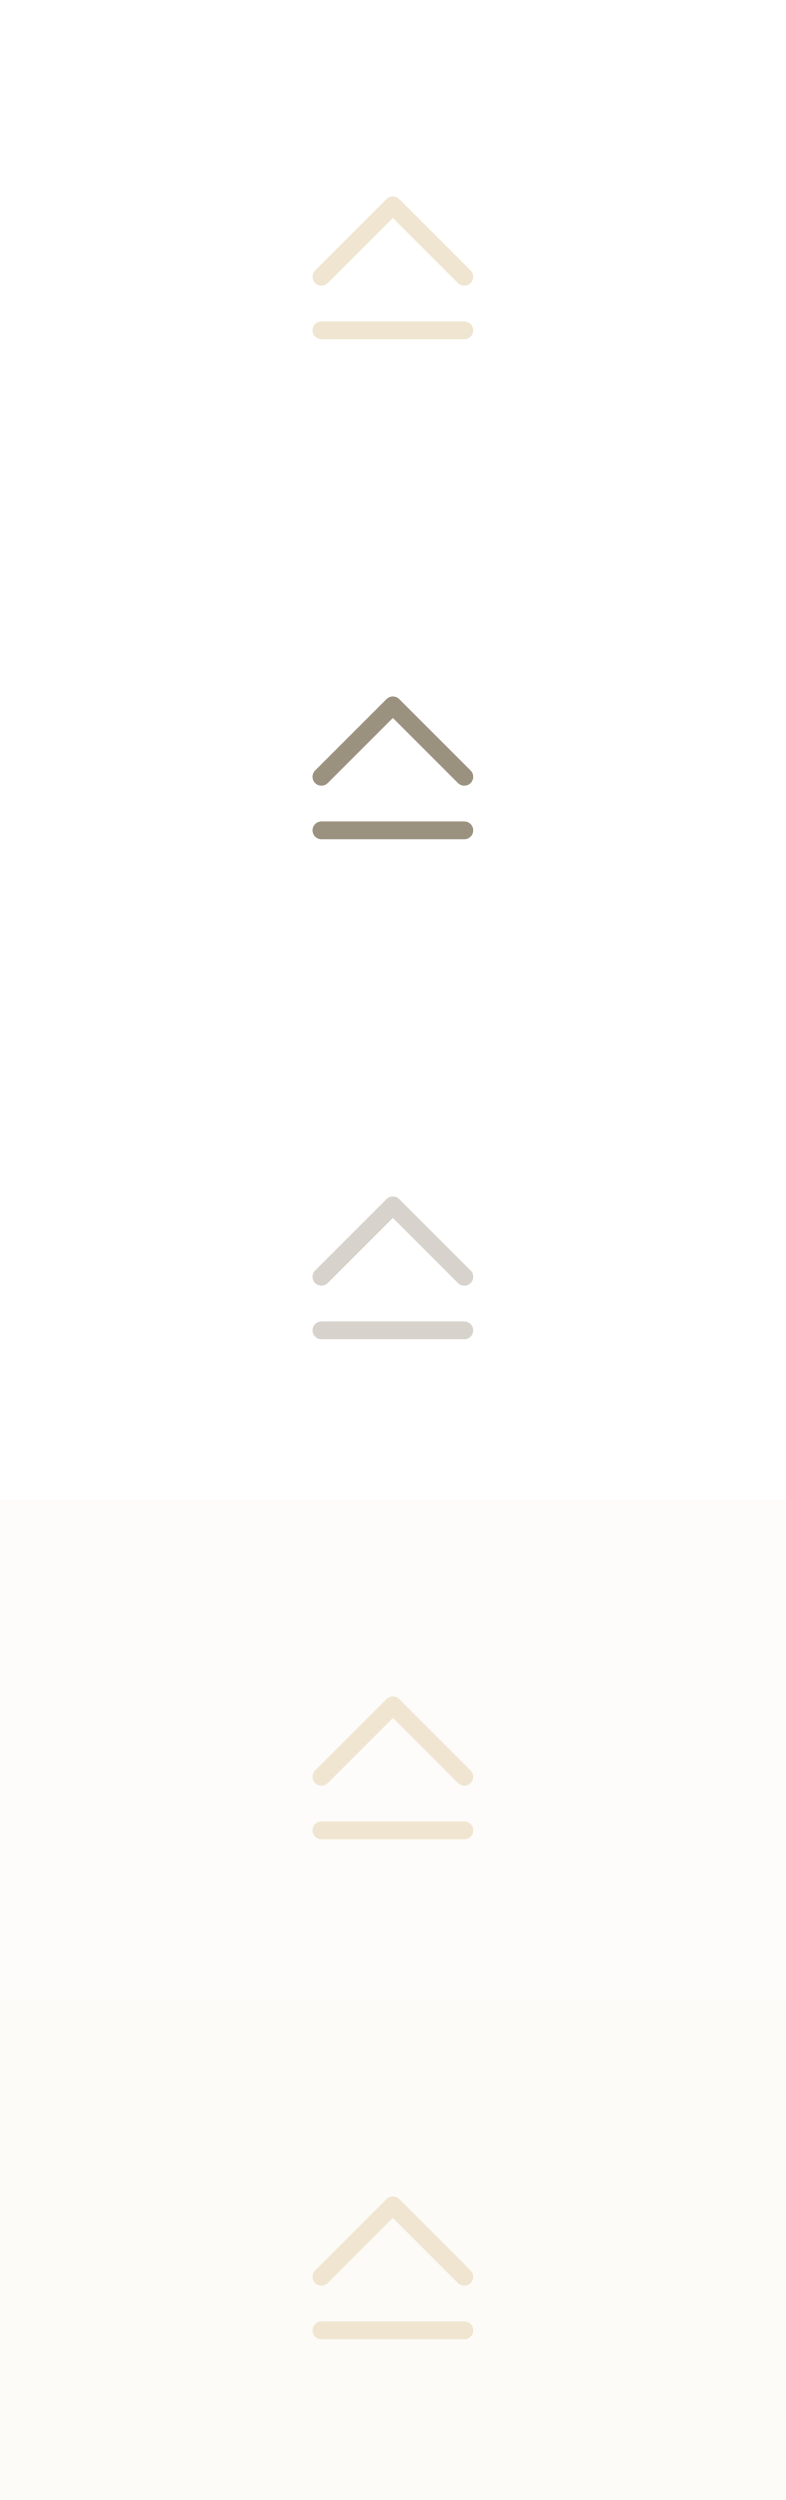
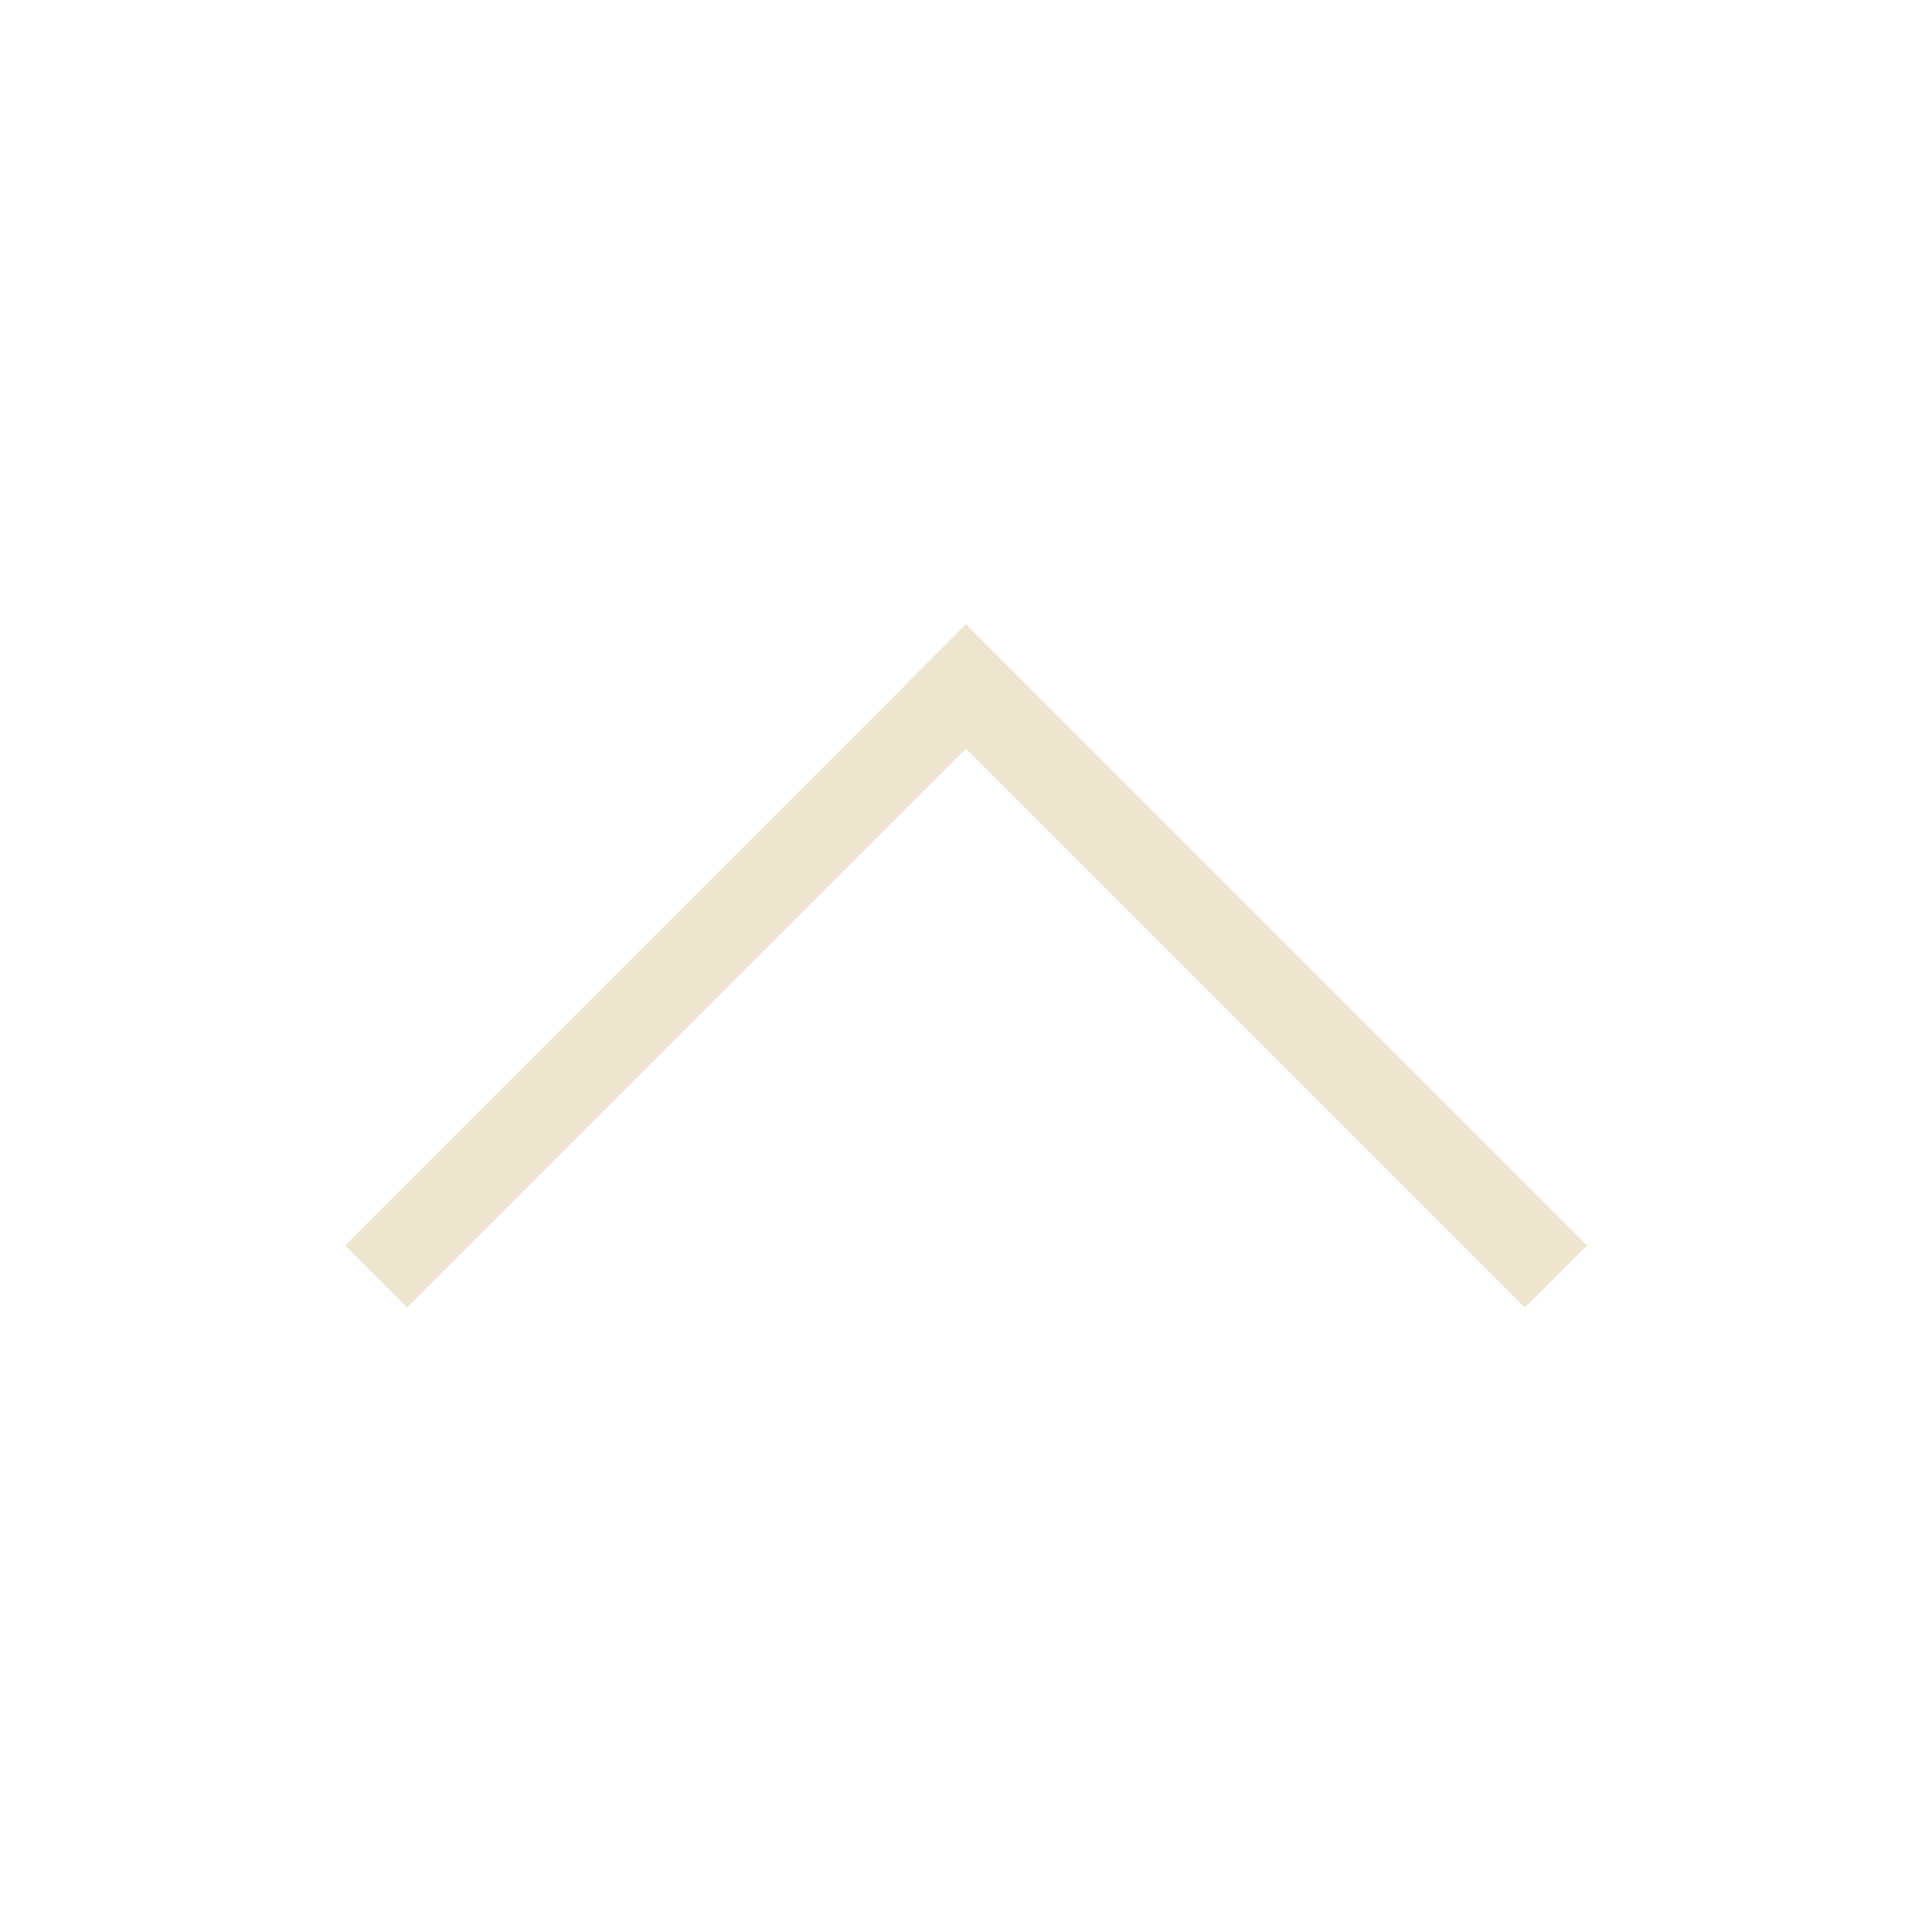
- <svg xmlns="http://www.w3.org/2000/svg" width="44" height="140" viewBox="0 0 44 140">
-   <g id="active-center" transform="translate(0,0)">
-     <rect x="0" y="0" width="44" height="28" fill="#000000" fill-opacity="0" />
-     <path d="M18.0,15.5 L22.0,11.5 L26.0,15.5 M18.0,18.5 H26.0" stroke="#efe5d0" stroke-width="1" fill="none" stroke-linecap="round" stroke-linejoin="round" />
+ <svg xmlns="http://www.w3.org/2000/svg" id="svg4306" width="22" height="22" version="1.1" style="enable-background:new">
+   <defs id="defs22" />
+   <g id="active-center">
+     <rect id="rect4266" width="22" height="22" x="0" y="0" style="opacity:0.001;fill:#000000;fill-opacity:1;fill-rule:nonzero;stroke:none;stroke-width:2;stroke-linecap:round;stroke-linejoin:round;stroke-miterlimit:4;stroke-dasharray:none;stroke-opacity:1" />
+     <g transform="translate(-4,22.11091)" id="g860">
+       <rect style="opacity:1;fill:#efe5d0;fill-opacity:1;fill-rule:evenodd;stroke:none;stroke-width:0.365;stroke-linecap:round;stroke-linejoin:miter;stroke-miterlimit:4;stroke-dasharray:none;stroke-dashoffset:3;stroke-opacity:1;paint-order:stroke fill markers" id="rect945" width="1" height="10" x="-1" y="-21.213" ry="0" transform="matrix(-0.7071068,-0.7071068,-0.7071068,0.7071068,0,0)" />
+       <rect transform="rotate(-45)" ry="0" y="2.710328e-09" x="20.213" height="10" width="1" id="rect856" style="opacity:1;fill:#efe5d0;fill-opacity:1;fill-rule:evenodd;stroke:none;stroke-width:0.365;stroke-linecap:round;stroke-linejoin:miter;stroke-miterlimit:4;stroke-dasharray:none;stroke-dashoffset:3;stroke-opacity:1;paint-order:stroke fill markers" />
+     </g>
  </g>
-   <g id="inactive-center" transform="translate(0,28)">
-     <rect x="0" y="0" width="44" height="28" fill="#000000" fill-opacity="0" />
-     <path d="M18.0,15.5 L22.0,11.5 L26.0,15.5 M18.0,18.5 H26.0" stroke="#9a927f" stroke-width="1" fill="none" stroke-linecap="round" stroke-linejoin="round" />
+   <g id="inactive-center">
+     <rect style="opacity:0.001;fill:#000000;fill-opacity:1;fill-rule:nonzero;stroke:none;stroke-width:2;stroke-linecap:round;stroke-linejoin:round;stroke-miterlimit:4;stroke-dasharray:none;stroke-opacity:1" id="rect4179" width="22" height="22" x="25" y="0" />
+     <path id="rect862" d="m 36.001,7.111 -0.707,0.707 -6.365,6.363 0.707,0.707 6.365,-6.363 6.363,6.363 0.707,-0.707 -6.363,-6.363 z" style="opacity:0.3;fill:#efe5d0;fill-opacity:1;fill-rule:evenodd;stroke:none;stroke-width:0.365;stroke-linecap:round;stroke-linejoin:miter;stroke-miterlimit:4;stroke-dasharray:none;stroke-dashoffset:3;stroke-opacity:1;paint-order:stroke fill markers" />
  </g>
-   <g id="deactivated-center" transform="translate(0,56)" opacity=".4">
-     <rect x="0" y="0" width="44" height="28" fill="#000000" fill-opacity="0" />
-     <path d="M18.0,15.5 L22.0,11.5 L26.0,15.5 M18.0,18.5 H26.0" stroke="#9a927f" stroke-width="1" fill="none" stroke-linecap="round" stroke-linejoin="round" />
+   <g id="deactivated-center">
+     <rect style="opacity:0.001;fill:#000000;fill-opacity:1;fill-rule:nonzero;stroke:none;stroke-width:2;stroke-linecap:round;stroke-linejoin:round;stroke-miterlimit:4;stroke-dasharray:none;stroke-opacity:1" id="rect4183" width="22" height="22" x="50" y="0" />
+     <path style="opacity:0.3;fill:#efe5d0;fill-opacity:1;fill-rule:evenodd;stroke:none;stroke-width:0.365;stroke-linecap:round;stroke-linejoin:miter;stroke-miterlimit:4;stroke-dasharray:none;stroke-dashoffset:3;stroke-opacity:1;paint-order:stroke fill markers" d="m 61.001,7.111 -0.707,0.707 -6.365,6.363 0.707,0.707 6.365,-6.363 6.363,6.363 0.707,-0.707 -6.363,-6.363 z" id="path885" />
  </g>
-   <g id="hover-center" transform="translate(0,84)">
-     <rect x="0" y="0" width="44" height="28" fill="#efe5d0" fill-opacity="0.1" />
-     <path d="M18.0,15.5 L22.0,11.5 L26.0,15.5 M18.0,18.5 H26.0" stroke="#efe5d0" stroke-width="1" fill="none" stroke-linecap="round" stroke-linejoin="round" />
+   <g id="hover-center">
+     <rect style="opacity:0.001;fill:#000000;fill-opacity:1;fill-rule:nonzero;stroke:none;stroke-width:2;stroke-linecap:round;stroke-linejoin:round;stroke-miterlimit:4;stroke-dasharray:none;stroke-opacity:1" id="rect4208" width="22" height="22" x="-5e-07" y="26.945" />
+     <g transform="translate(25,1.944543)" id="g907">
+       <g id="g880" transform="translate(-29,47.11091)">
+         <rect transform="matrix(-0.7071068,-0.7071068,-0.7071068,0.7071068,0,0)" ry="0" y="-21.213" x="-1" height="10" width="1" id="rect876" style="opacity:1;fill:#efe5d0;fill-opacity:1;fill-rule:evenodd;stroke:none;stroke-width:0.365;stroke-linecap:round;stroke-linejoin:miter;stroke-miterlimit:4;stroke-dasharray:none;stroke-dashoffset:3;stroke-opacity:1;paint-order:stroke fill markers" />
+         <rect style="opacity:1;fill:#efe5d0;fill-opacity:1;fill-rule:evenodd;stroke:none;stroke-width:0.365;stroke-linecap:round;stroke-linejoin:miter;stroke-miterlimit:4;stroke-dasharray:none;stroke-dashoffset:3;stroke-opacity:1;paint-order:stroke fill markers" id="rect878" width="1" height="10" x="20.213" y="2.710328e-09" ry="0" transform="rotate(-45)" />
+       </g>
+       <rect style="opacity:0.1;fill:#efe5d0;fill-opacity:1;stroke:none;stroke-width:1.1;stroke-linecap:round;stroke-miterlimit:4;stroke-dasharray:none;stroke-opacity:1" id="rect899" width="22" height="22" x="-25" y="25" ry="0" />
+     </g>
  </g>
-   <g id="pressed-center" transform="translate(0,112)">
-     <rect x="0" y="0" width="44" height="28" fill="#efe5d0" fill-opacity="0.16" />
-     <path d="M18.0,15.5 L22.0,11.5 L26.0,15.5 M18.0,18.5 H26.0" stroke="#efe5d0" stroke-width="1" fill="none" stroke-linecap="round" stroke-linejoin="round" />
+   <g id="pressed-center" transform="translate(-0.146446,-0.09099)">
+     <rect style="opacity:0.001;fill:#000000;fill-opacity:1;fill-rule:nonzero;stroke:none;stroke-width:2;stroke-linecap:round;stroke-linejoin:round;stroke-miterlimit:4;stroke-dasharray:none;stroke-opacity:1" id="rect4164" width="22" height="22" x="0.146" y="52.091" />
+     <g transform="translate(25.14645,27.09099)" id="g917">
+       <g transform="translate(-29,47.11091)" id="g913">
+         <rect style="opacity:1;fill:#efe5d0;fill-opacity:1;fill-rule:evenodd;stroke:none;stroke-width:0.365;stroke-linecap:round;stroke-linejoin:miter;stroke-miterlimit:4;stroke-dasharray:none;stroke-dashoffset:3;stroke-opacity:1;paint-order:stroke fill markers" id="rect909" width="1" height="10" x="-1" y="-21.213" ry="0" transform="matrix(-0.7071068,-0.7071068,-0.7071068,0.7071068,0,0)" />
+         <rect transform="rotate(-45)" ry="0" y="2.710328e-09" x="20.213" height="10" width="1" id="rect911" style="opacity:1;fill:#efe5d0;fill-opacity:1;fill-rule:evenodd;stroke:none;stroke-width:0.365;stroke-linecap:round;stroke-linejoin:miter;stroke-miterlimit:4;stroke-dasharray:none;stroke-dashoffset:3;stroke-opacity:1;paint-order:stroke fill markers" />
+       </g>
+       <rect ry="0" y="25" x="-25" height="22" width="22" id="rect915" style="opacity:0.2;fill:#efe5d0;fill-opacity:1;stroke:none;stroke-width:1.1;stroke-linecap:round;stroke-miterlimit:4;stroke-dasharray:none;stroke-opacity:1" />
+     </g>
  </g>
</svg>
